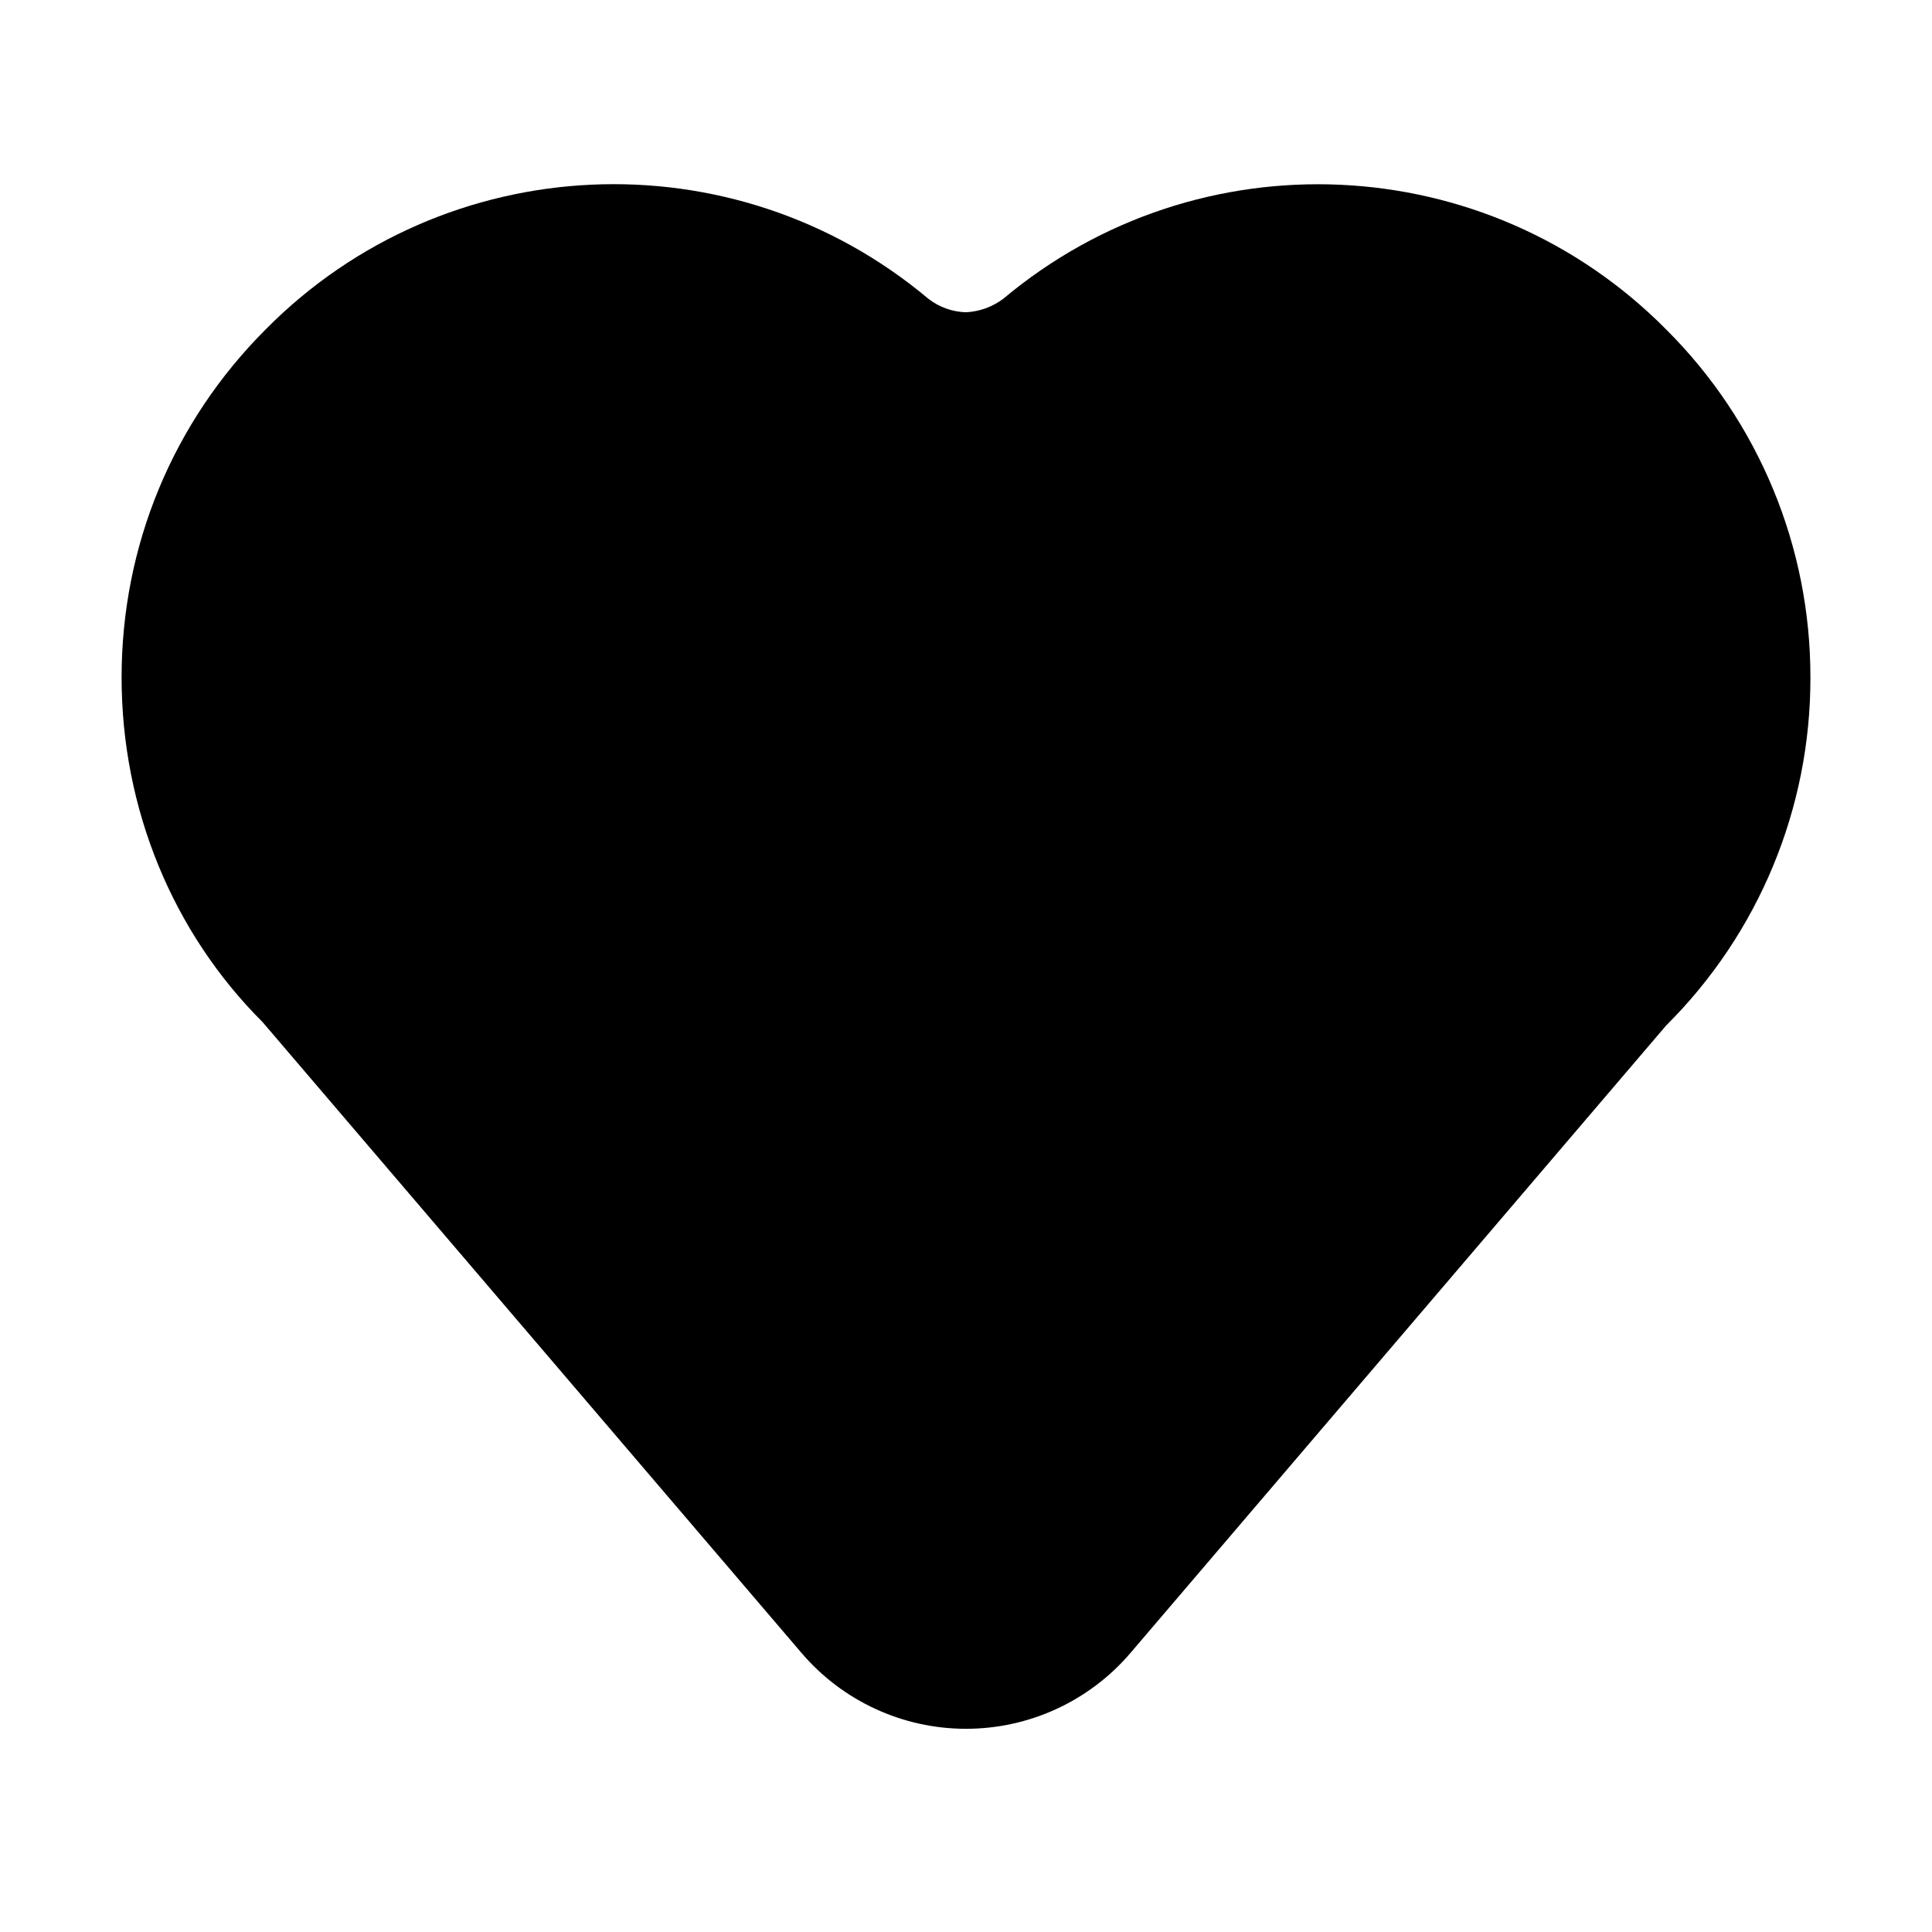
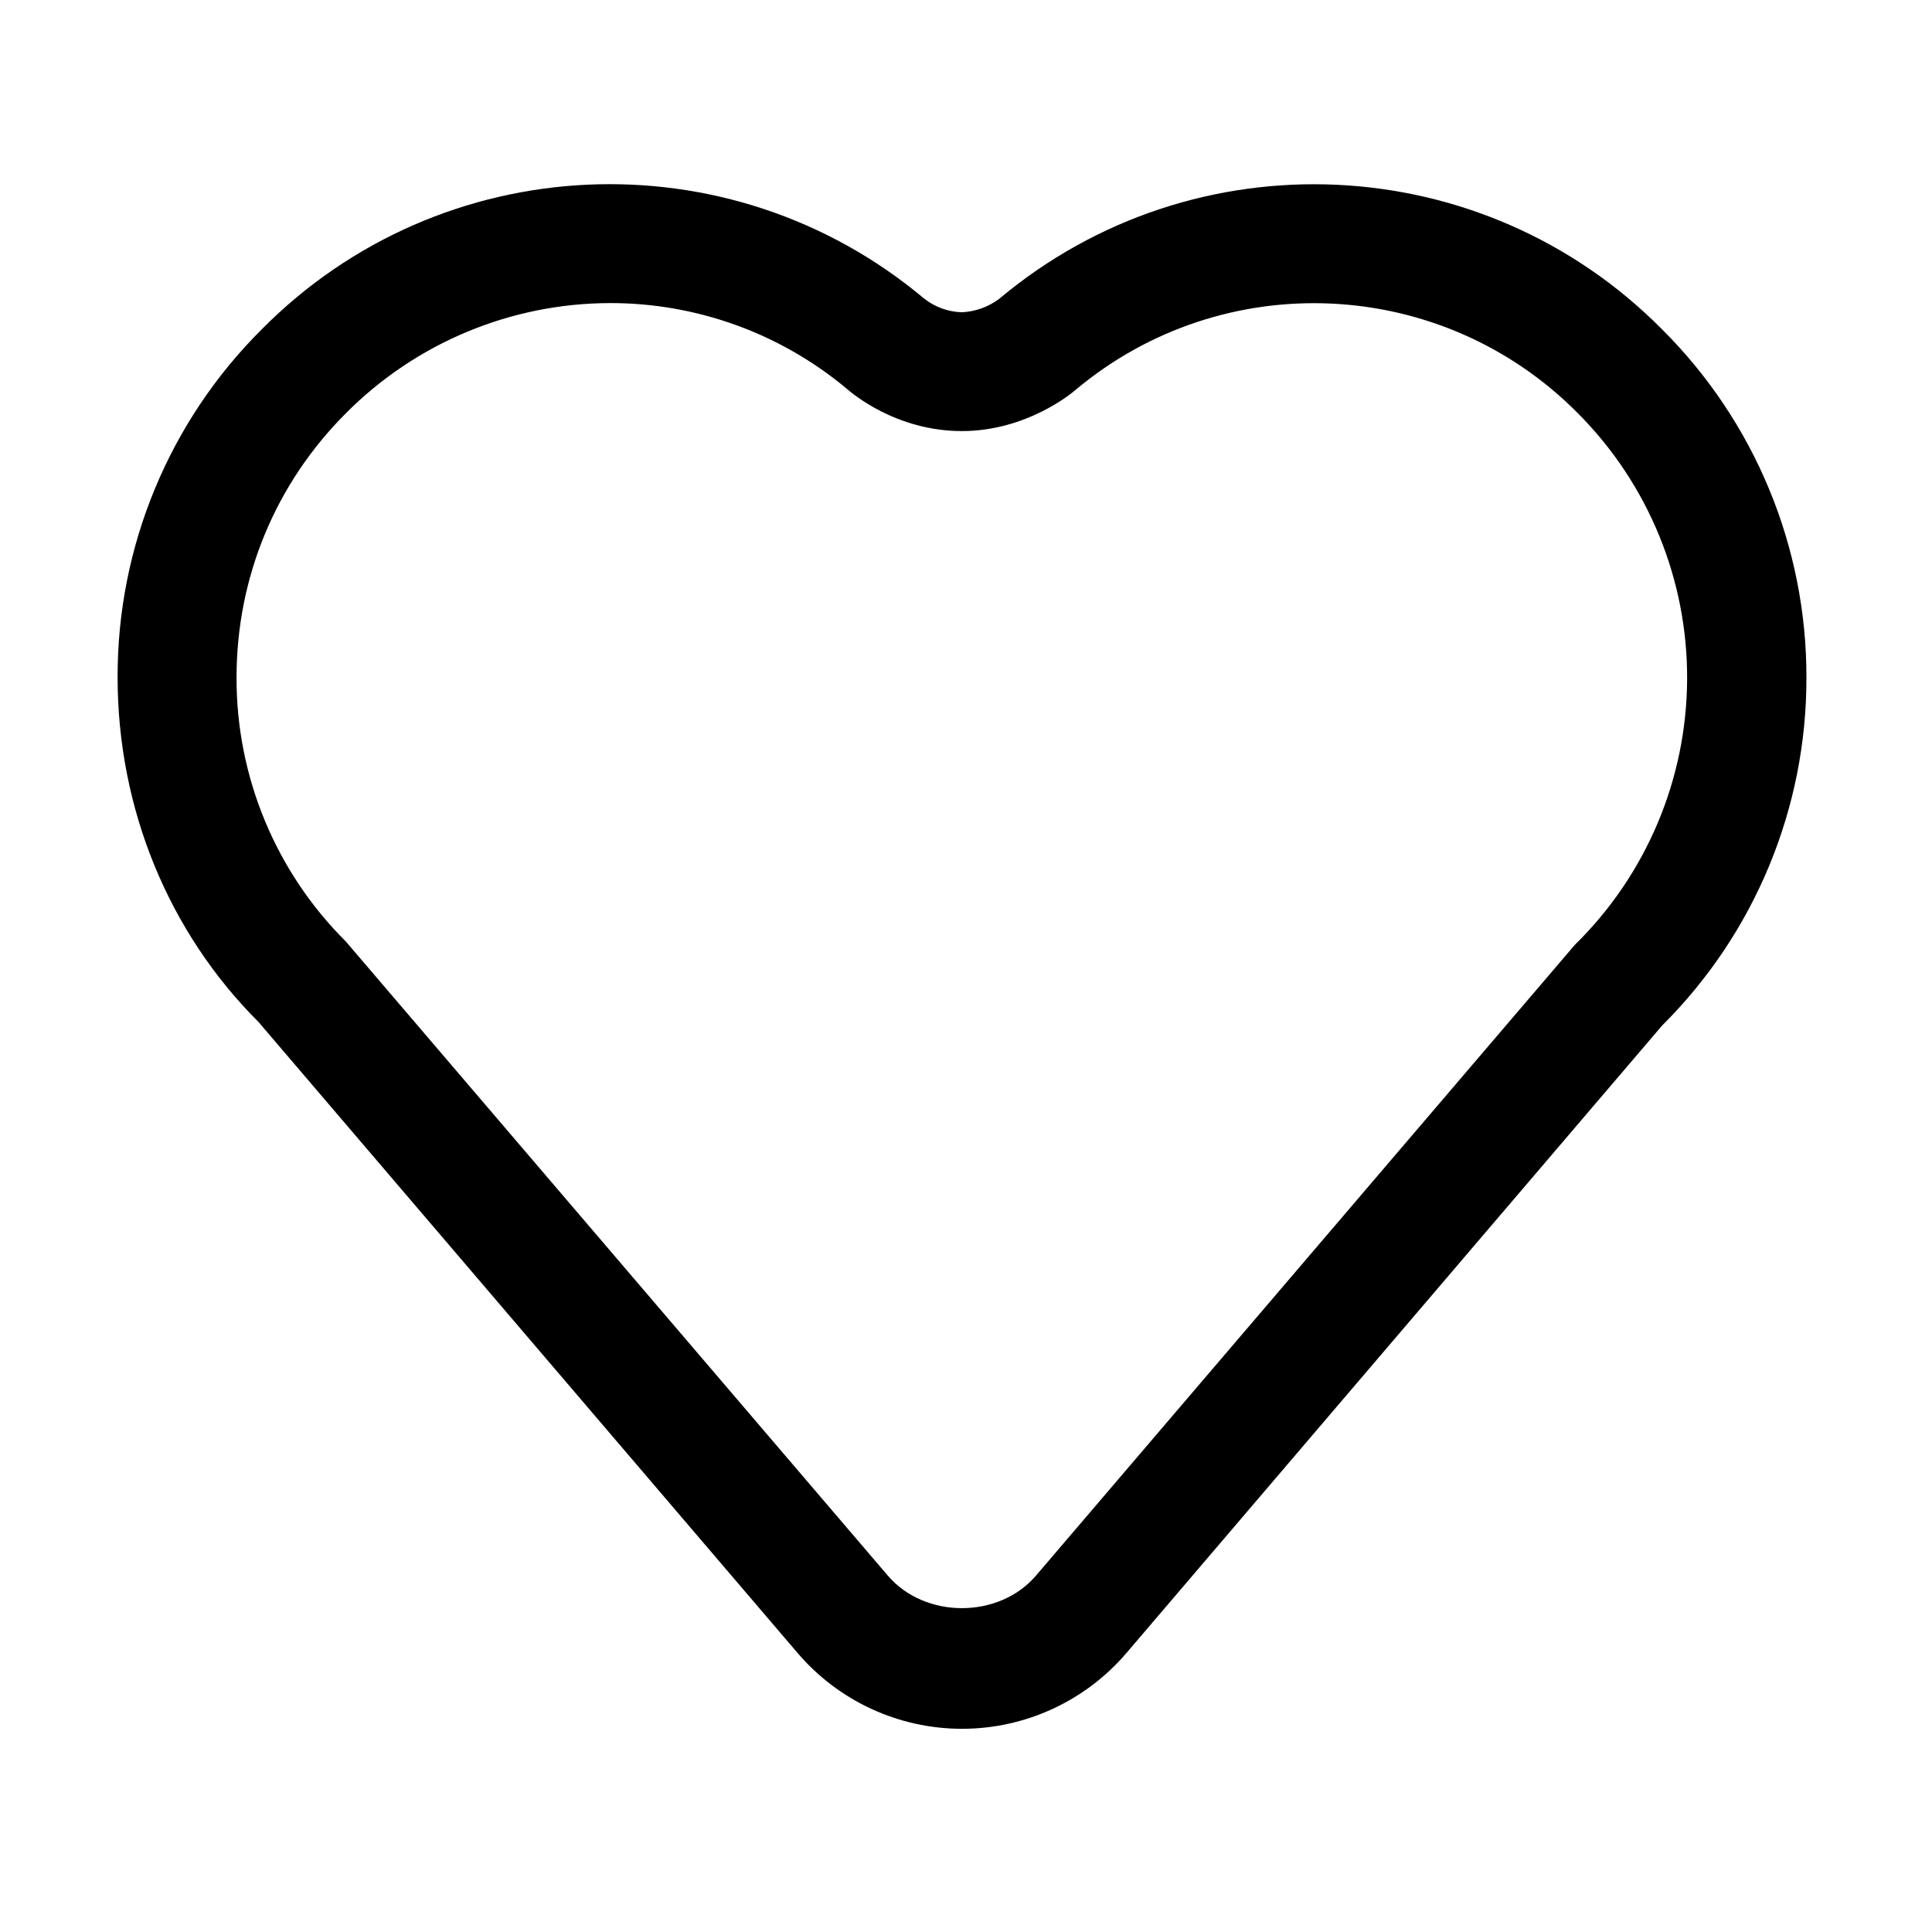
- <svg height="12" width="12" aria-hidden="true" viewBox="0 0 16 16">
-   <path fill="none" d="M0 0h16v16H0z" />
-   <path fill="currentColor" d="M13.797 2.727a4.057 4.057 0 00-5.488-.253.558.558 0 01-.31.112.531.531 0 01-.311-.112 4.054 4.054 0 00-5.487.253c-.77.77-1.194 1.794-1.194 2.883s.424 2.113 1.168 2.855l4.462 5.223a1.791 1.791 0 002.726 0l4.435-5.195a4.052 4.052 0 001.195-2.883 4.057 4.057 0 00-1.196-2.883z" />
+ <svg role="img" height="16" width="16" viewBox="0 0 16 16">
+   <path fill="currentColor" d="M13.764 2.727a4.057 4.057 0 00-5.488-.253.558.558 0 01-.31.112.531.531 0 01-.311-.112 4.054 4.054 0 00-5.487.253A4.05 4.05 0 00.974 5.61c0 1.089.424 2.113 1.168 2.855l4.462 5.223a1.791 1.791 0 002.726 0l4.435-5.195A4.052 4.052 0 0014.96 5.61a4.057 4.057 0 00-1.196-2.883zm-.722 5.098L8.58 13.048c-.307.36-.921.36-1.228 0L2.864 7.797a3.072 3.072 0 01-.905-2.187c0-.826.321-1.603.905-2.187a3.091 3.091 0 012.191-.913 3.05 3.05 0 011.957.709c.041.036.408.351.954.351.531 0 .906-.31.94-.34a3.075 3.075 0 014.161.192 3.1 3.1 0 01-.025 4.403z" />
</svg>
